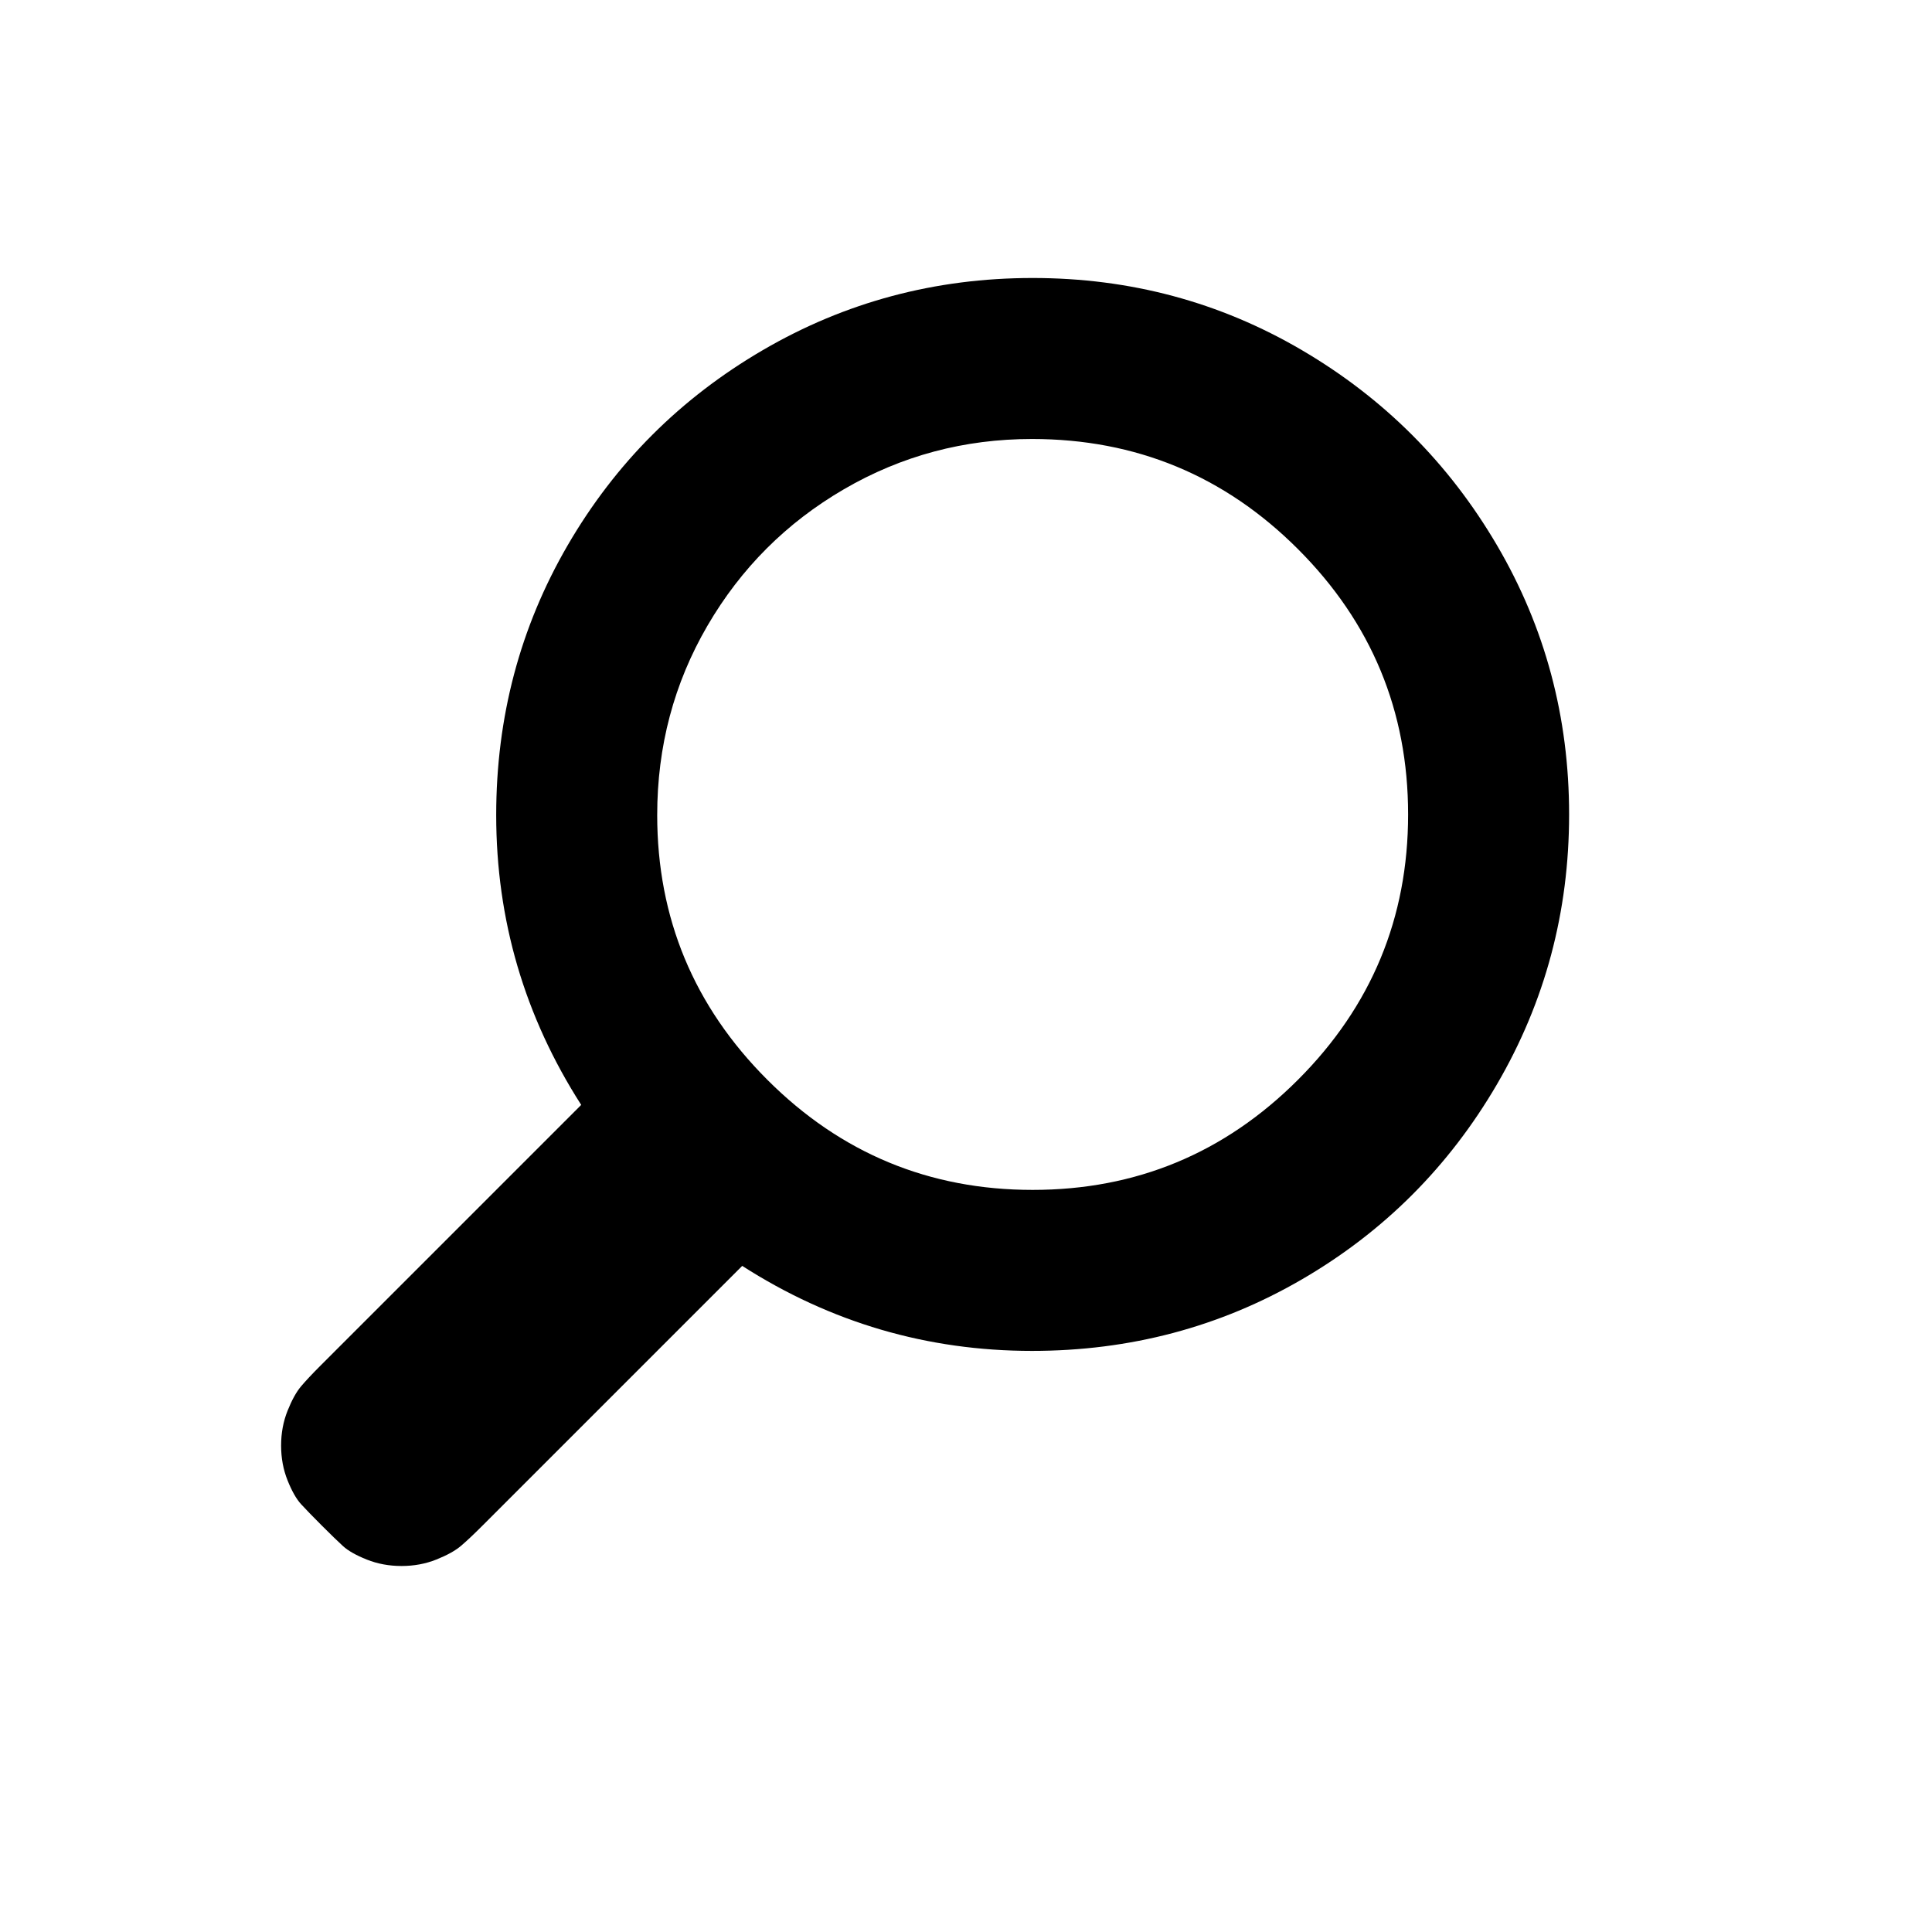
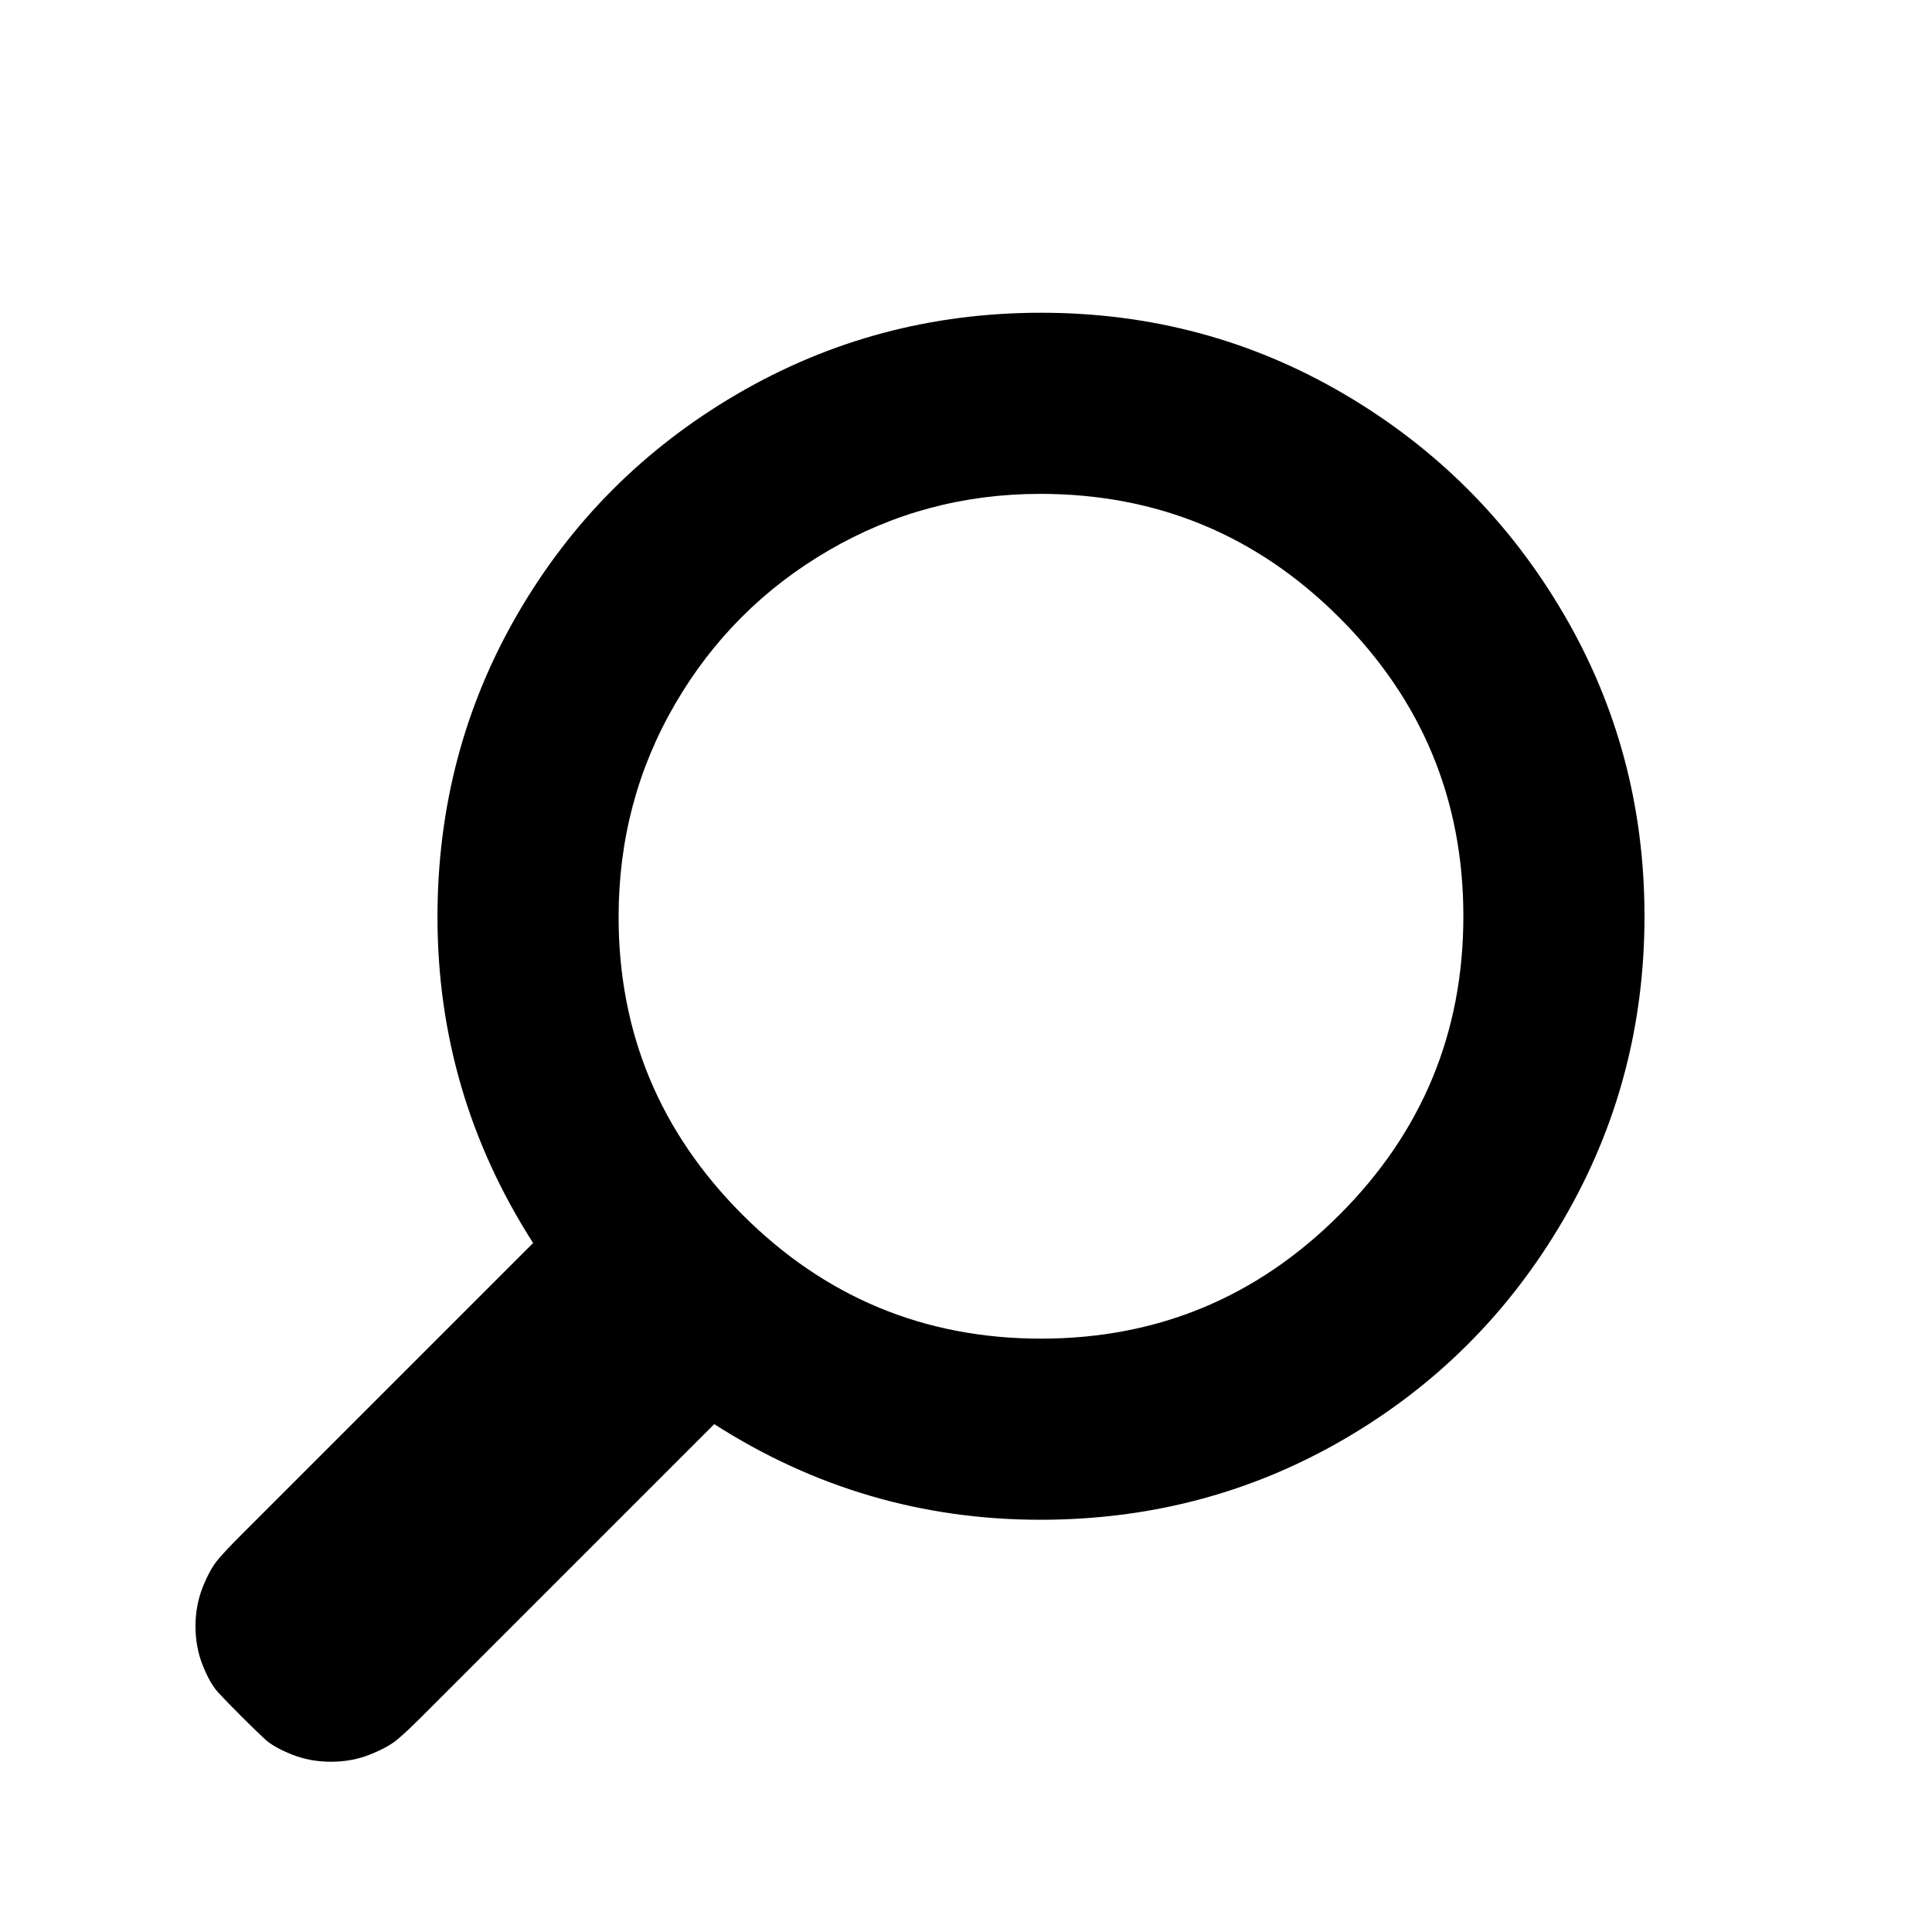
- <svg xmlns="http://www.w3.org/2000/svg" id="layer-search-app" preserveAspectRatio="xMidYMid" width="100%" height="100%" viewBox="0 0 18 18">
-   <path d="M5.289,5.080 C4.845,5.844 4.623,6.682 4.623,7.594 C4.623,8.570 4.887,9.470 5.415,10.294 L2.991,12.718 C2.911,12.798 2.849,12.864 2.805,12.916 C2.761,12.968 2.719,13.044 2.679,13.144 C2.639,13.244 2.619,13.352 2.619,13.468 C2.619,13.584 2.639,13.692 2.679,13.792 C2.719,13.892 2.761,13.966 2.805,14.014 C2.849,14.062 2.913,14.128 2.997,14.212 C3.081,14.296 3.147,14.360 3.195,14.404 C3.243,14.448 3.317,14.490 3.417,14.530 C3.517,14.570 3.625,14.590 3.741,14.590 C3.857,14.590 3.965,14.570 4.065,14.530 C4.165,14.490 4.241,14.448 4.293,14.404 C4.345,14.360 4.411,14.298 4.491,14.218 L6.915,11.794 C7.739,12.322 8.639,12.586 9.615,12.586 C10.527,12.586 11.365,12.364 12.129,11.920 C12.893,11.476 13.499,10.870 13.947,10.102 C14.395,9.334 14.619,8.496 14.619,7.588 C14.619,6.680 14.395,5.844 13.947,5.080 C13.499,4.316 12.893,3.710 12.129,3.262 C11.365,2.814 10.529,2.590 9.621,2.590 C8.713,2.590 7.875,2.814 7.107,3.262 C6.339,3.710 5.733,4.316 5.289,5.080 ZM6.123,7.594 C6.123,6.954 6.279,6.366 6.591,5.830 C6.903,5.294 7.327,4.870 7.863,4.558 C8.399,4.246 8.983,4.090 9.615,4.090 C10.583,4.090 11.409,4.432 12.093,5.116 C12.777,5.800 13.119,6.624 13.119,7.588 C13.119,8.552 12.777,9.376 12.093,10.060 C11.409,10.744 10.585,11.086 9.621,11.086 C8.657,11.086 7.833,10.744 7.149,10.060 C6.465,9.376 6.123,8.554 6.123,7.594 L6.123,7.594 Z" />
+ <svg xmlns="http://www.w3.org/2000/svg" id="layer-search-app" preserveAspectRatio="xMidYMid" width="100%" height="100%" viewBox="0 0 16 16">
+   <path d="M4.289,5.080 C3.845,5.844 3.623,6.682 3.623,7.594 C3.623,8.570 3.887,9.470 4.415,10.294 L1.991,12.718 C1.911,12.798 1.849,12.864 1.805,12.916 C1.761,12.968 1.719,13.044 1.679,13.144 C1.639,13.244 1.619,13.352 1.619,13.468 C1.619,13.584 1.639,13.692 1.679,13.792 C1.719,13.892 1.761,13.966 1.805,14.014 C1.849,14.062 1.913,14.128 1.997,14.212 C2.081,14.296 2.147,14.360 2.195,14.404 C2.243,14.448 2.317,14.490 2.417,14.530 C2.517,14.570 2.625,14.590 2.741,14.590 C2.857,14.590 2.965,14.570 3.065,14.530 C3.165,14.490 3.241,14.448 3.293,14.404 C3.345,14.360 3.411,14.298 3.491,14.218 L5.915,11.794 C6.739,12.322 7.639,12.586 8.615,12.586 C9.527,12.586 10.365,12.364 11.129,11.920 C11.893,11.476 12.499,10.870 12.947,10.102 C13.395,9.334 13.619,8.496 13.619,7.588 C13.619,6.680 13.395,5.844 12.947,5.080 C12.499,4.316 11.893,3.710 11.129,3.262 C10.365,2.814 9.529,2.590 8.621,2.590 C7.713,2.590 6.875,2.814 6.107,3.262 C5.339,3.710 4.733,4.316 4.289,5.080 ZM5.123,7.594 C5.123,6.954 5.279,6.366 5.591,5.830 C5.903,5.294 6.327,4.870 6.863,4.558 C7.399,4.246 7.983,4.090 8.615,4.090 C9.583,4.090 10.409,4.432 11.093,5.116 C11.777,5.800 12.119,6.624 12.119,7.588 C12.119,8.552 11.777,9.376 11.093,10.060 C10.409,10.744 9.585,11.086 8.621,11.086 C7.657,11.086 6.833,10.744 6.149,10.060 C5.465,9.376 5.123,8.554 5.123,7.594 L5.123,7.594 Z" />
</svg>
